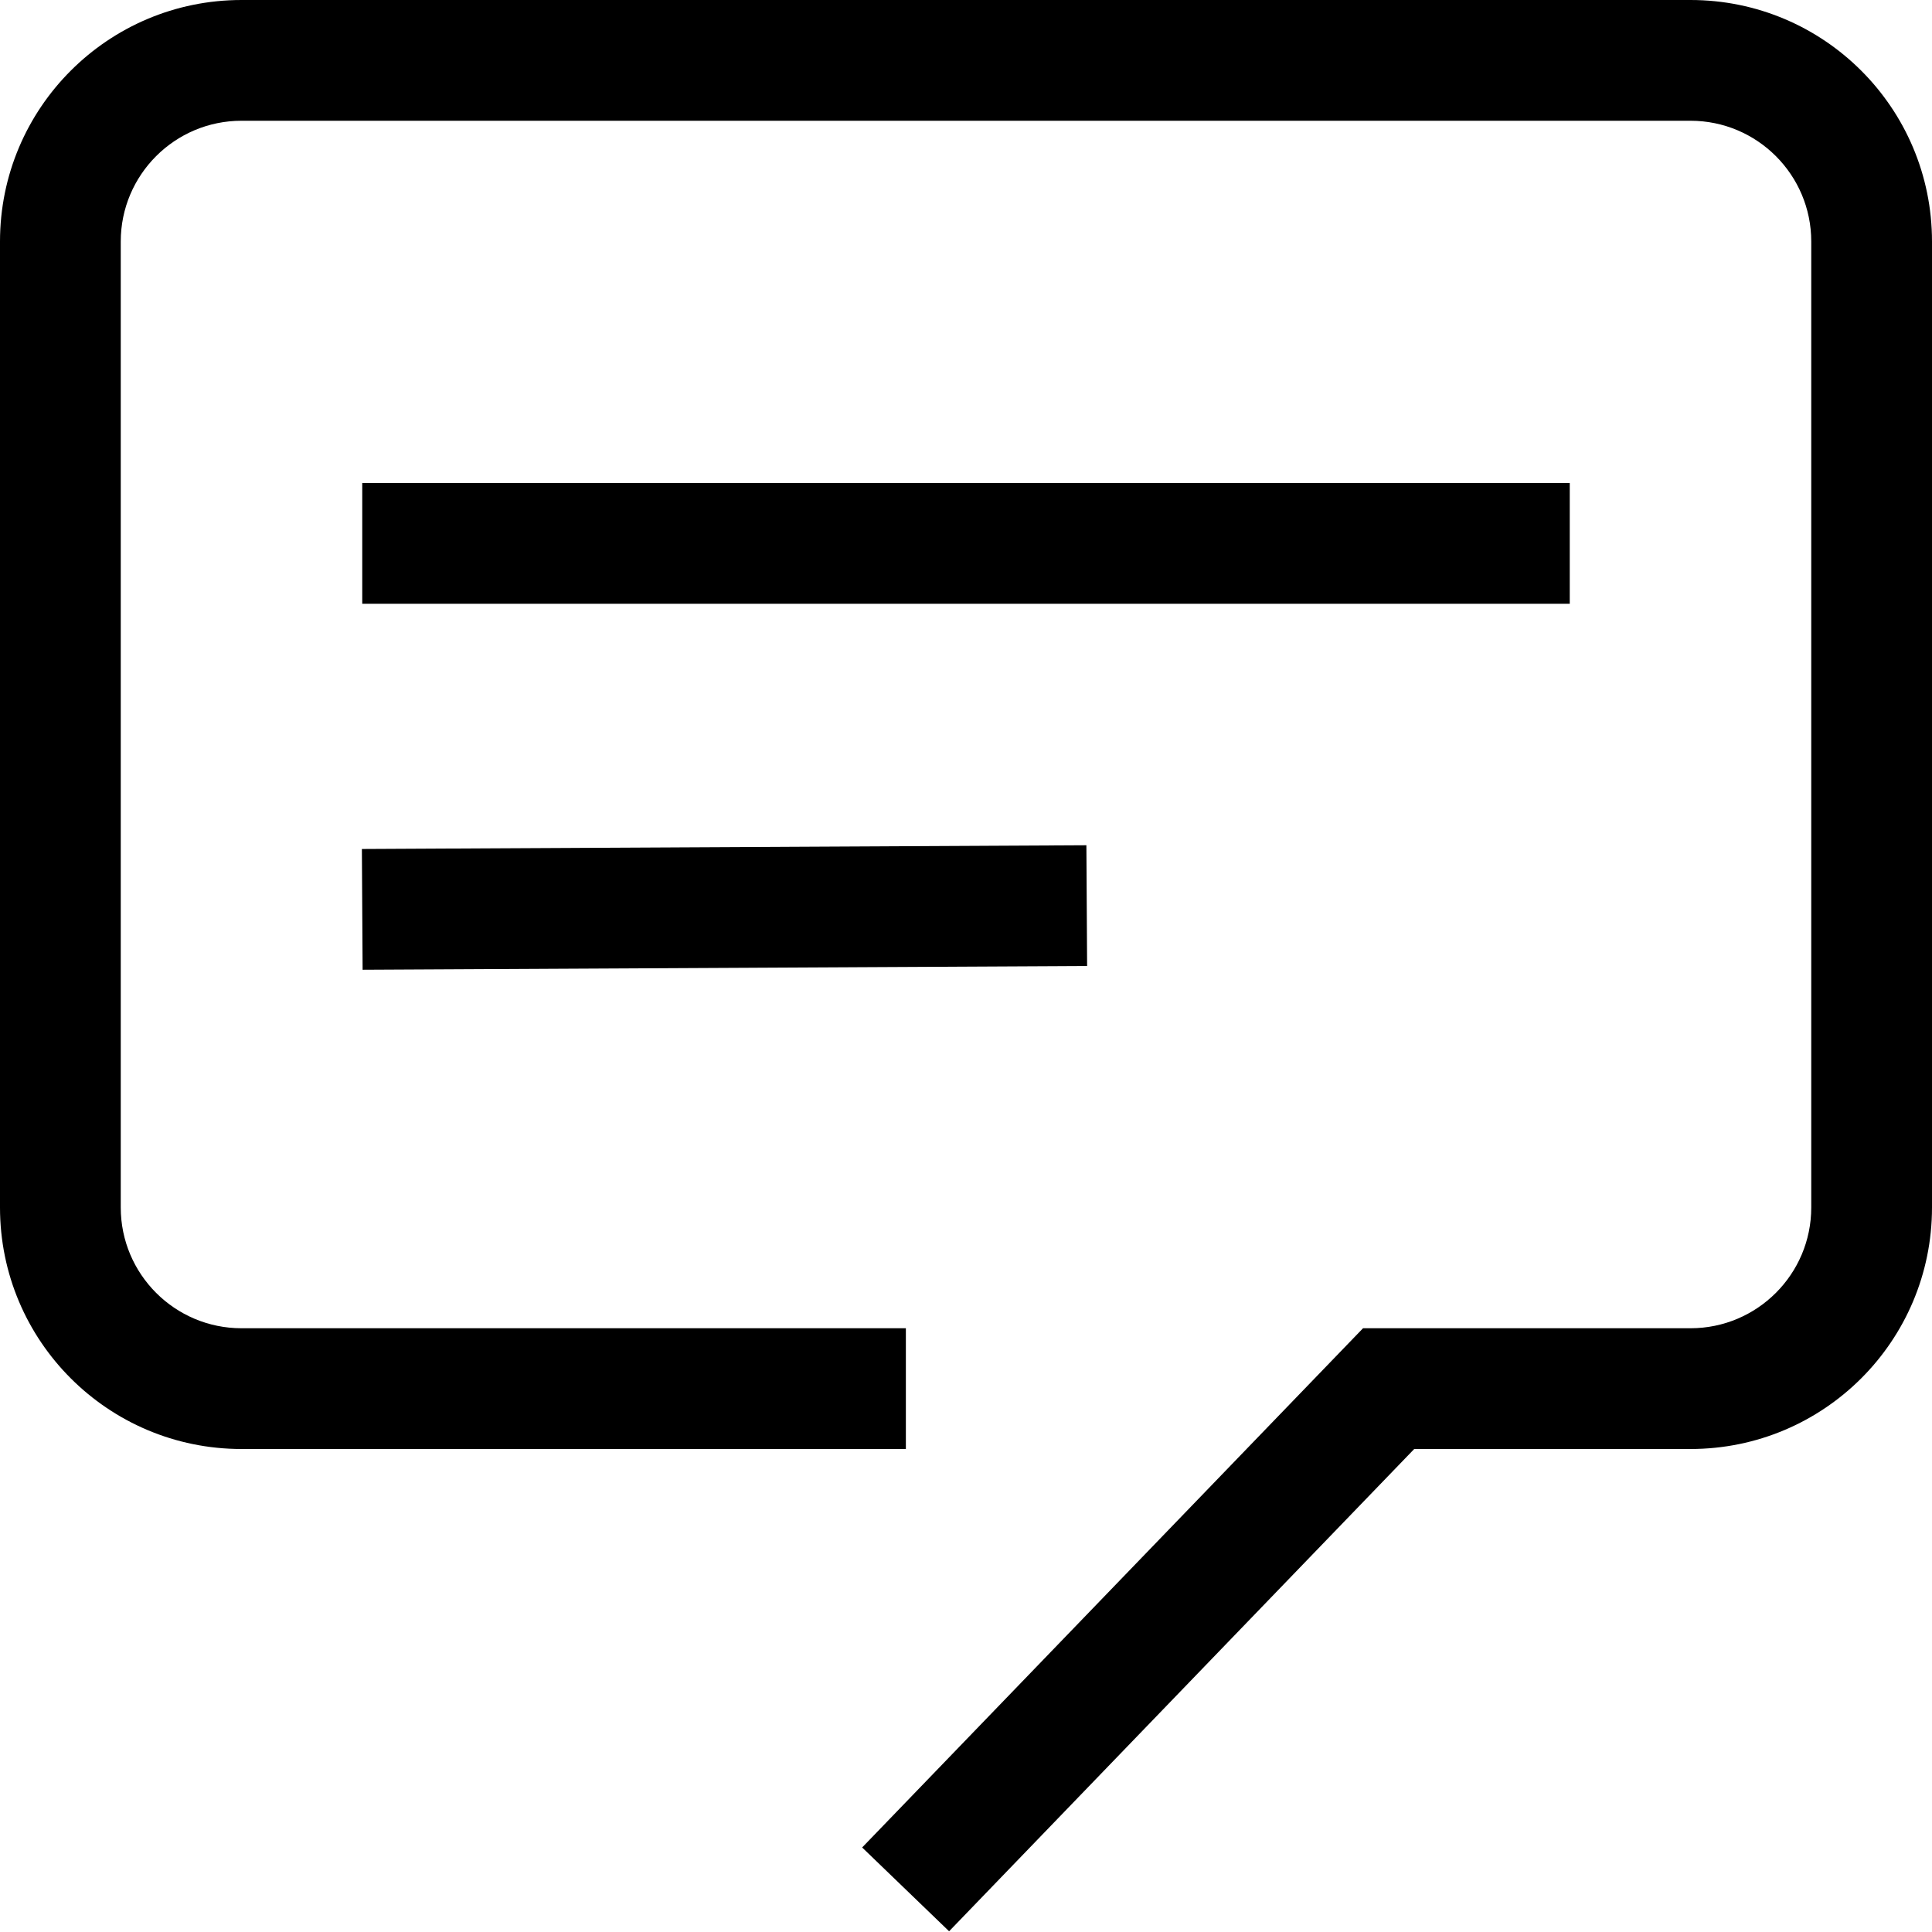
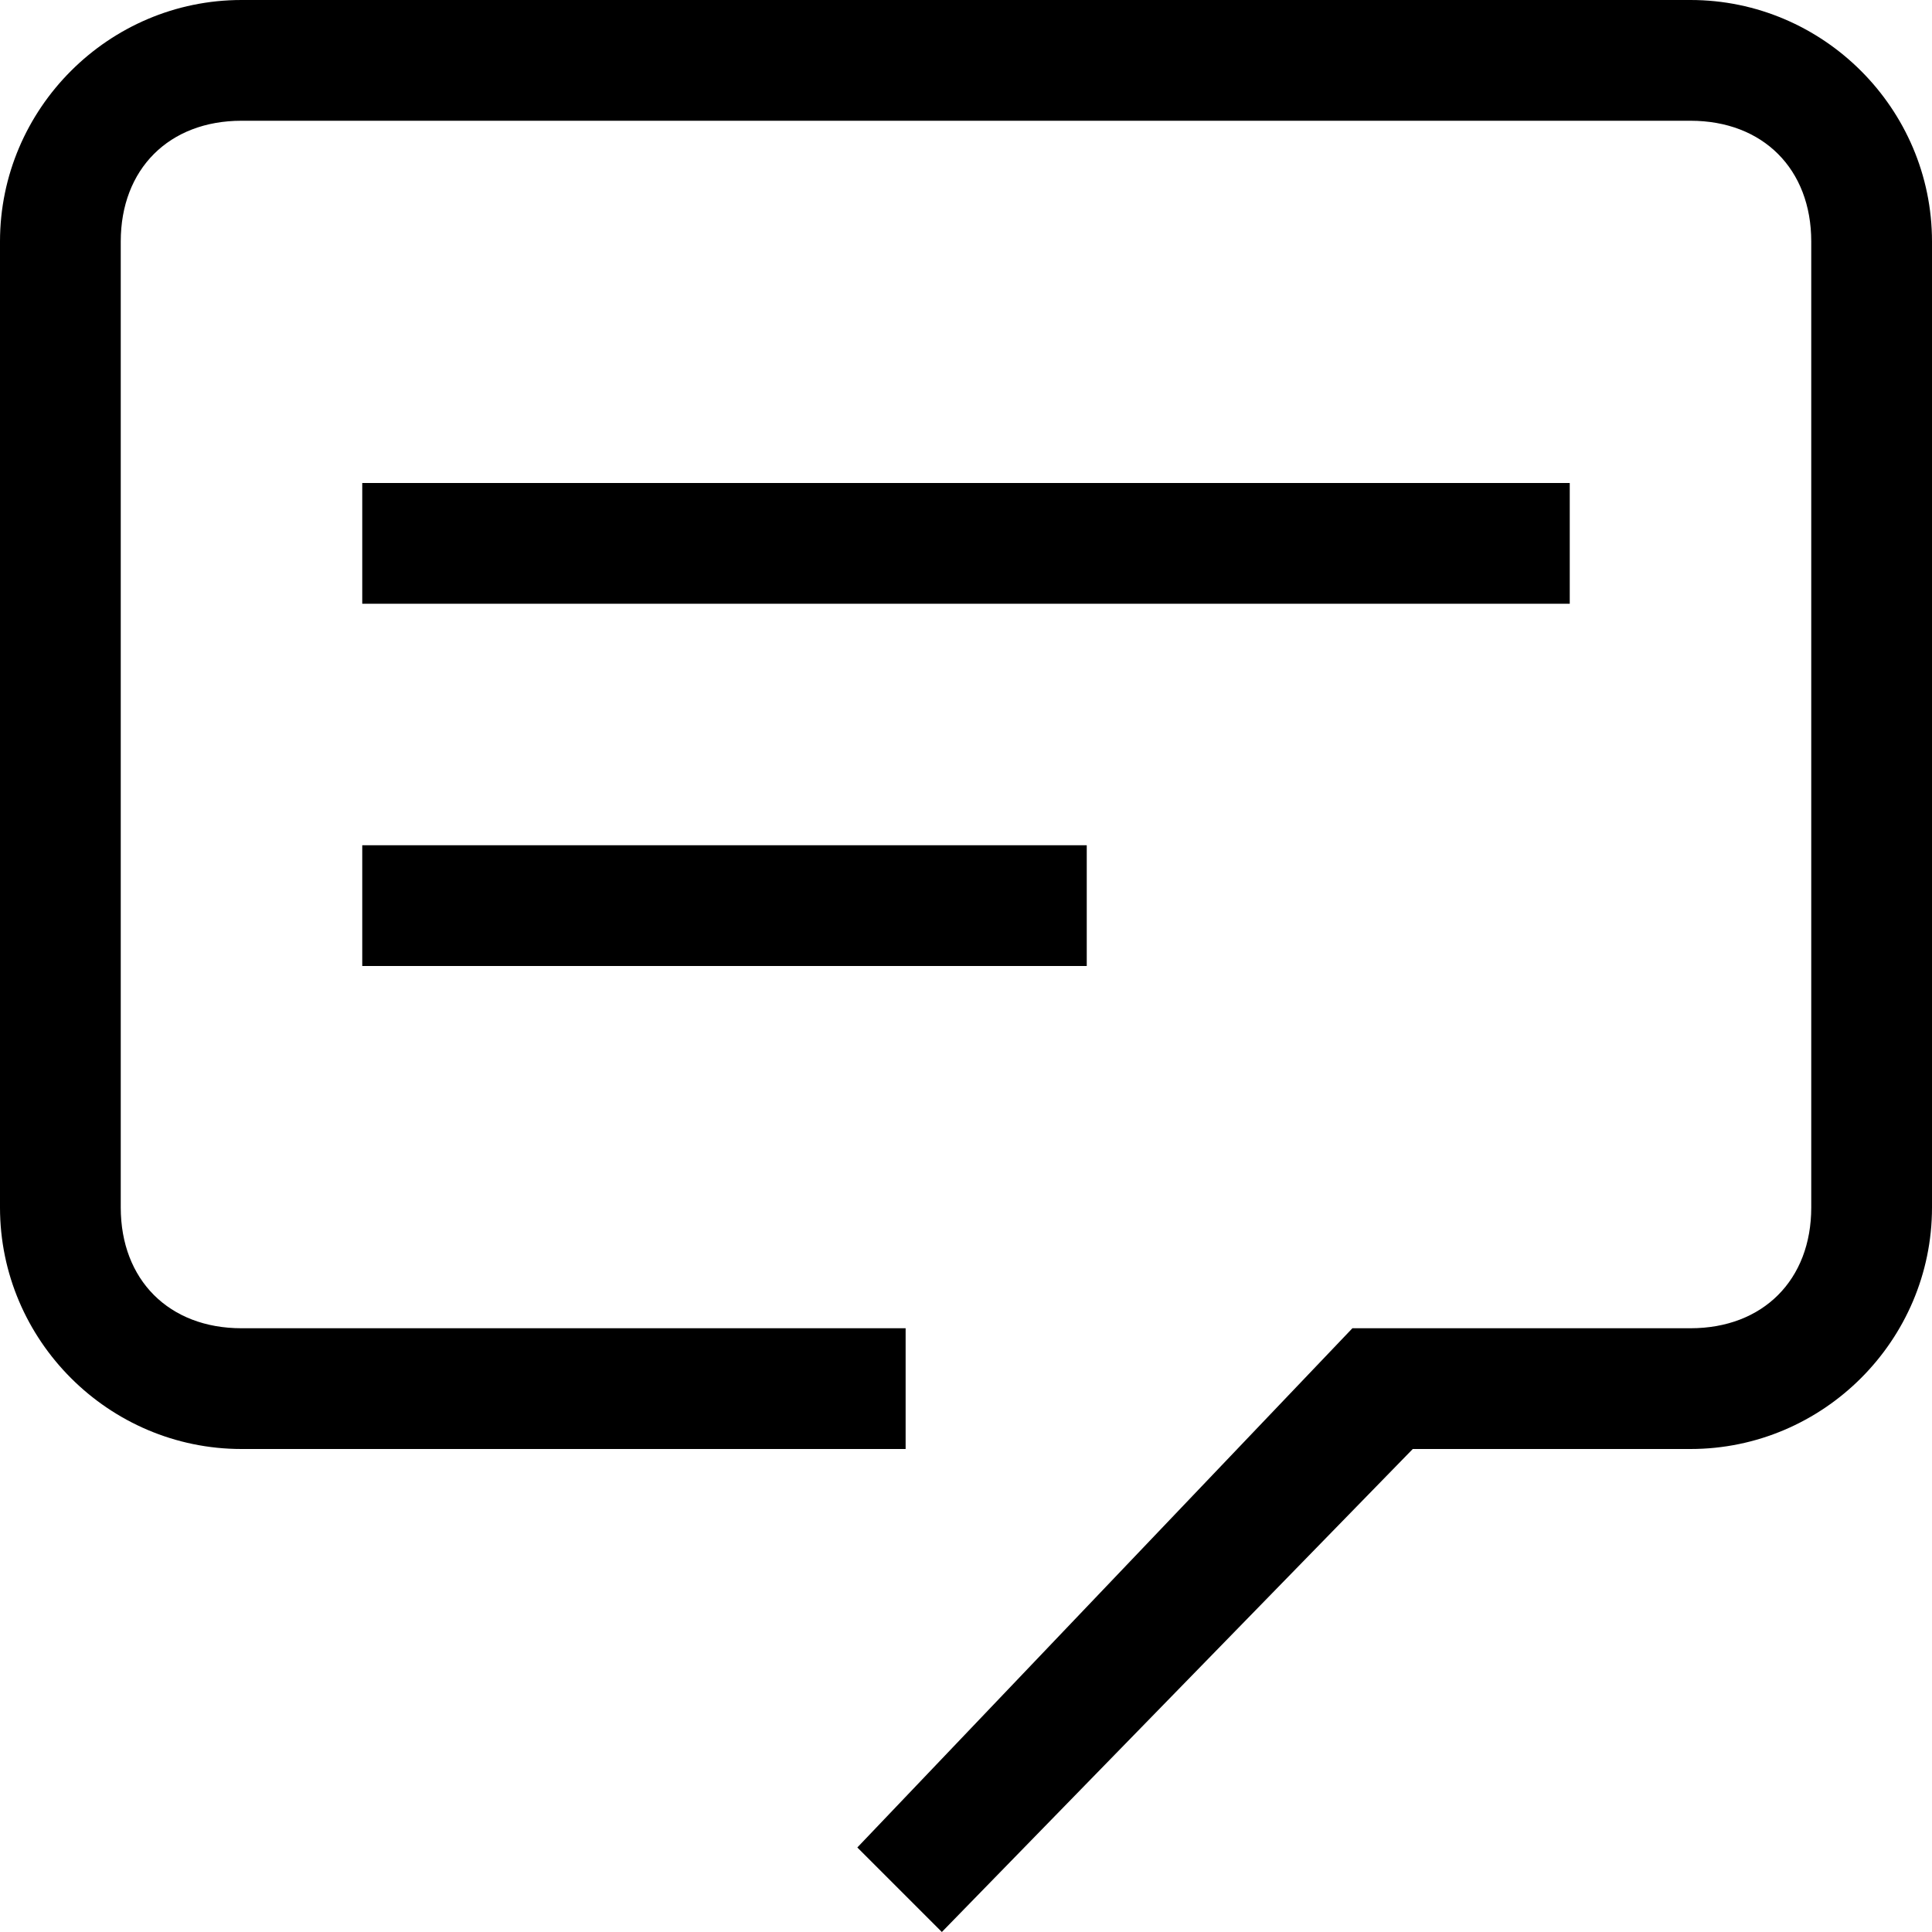
- <svg xmlns="http://www.w3.org/2000/svg" width="16px" height="16px" viewBox="0 0 16 16" version="1.1">
-   <defs />
-   <polygon id="Path-46" fill="#000000" fill-rule="nonzero" points="3.003 8.031 2.997 7.031 8.997 7 9.003 8" />
-   <polygon id="Path-46" fill="#000000" fill-rule="nonzero" points="3 5 3 4 13 4 13 5" />
-   <path d="M11.712,12 L7.86,15.994 L7.14,15.3 L11.288,11 L14,11 C14.552,11 15,10.552 15,10 L15,2 C15,1.448 14.552,1 14,1 L2,1 C1.448,1 1,1.448 1,2 L1,10 C1,10.552 1.448,11 2,11 L7.502,11 L7.502,12 L2,12 C0.895,12 1.92438658e-15,11.105 1.77635684e-15,10 L-2.22044605e-16,2 C-8.14163551e-16,0.895 0.895,-6.43929354e-15 2,-6.66133815e-15 L14,-7.10542736e-15 C15.105,-7.32747196e-15 16,0.895 16,2 L16,10 C16,11.105 15.105,12 14,12 L11.712,12 Z" id="Path-43" fill="#000000" fill-rule="nonzero" />
+ <svg xmlns="http://www.w3.org/2000/svg" version="1.1" id="Layer_1" x="0px" y="0px" width="16px" height="16px" viewBox="0 0 16 16" style="enable-background:new 0 0 16 16;" xml:space="preserve">
+   <g id="chat">
+     <polygon id="Path-46" points="3,8 3,7 9,7 9,8  " />
+     <polygon id="Path-46_1_" points="3,5 3,4 13,4 13,5  " />
+     <path id="Path-43" d="M11.7,12l-3.9,4l-0.7-0.7l4.1-4.3H14c0.6,0,1-0.4,1-1V2c0-0.6-0.4-1-1-1H2C1.4,1,1,1.4,1,2v8c0,0.6,0.4,1,1,1   h5.5v1H2c-1.1,0-2-0.9-2-2V2c0-1.1,0.9-2,2-2h12c1.1,0,2,0.9,2,2v8c0,1.1-0.9,2-2,2H11.7z" />
+   </g>
</svg>
